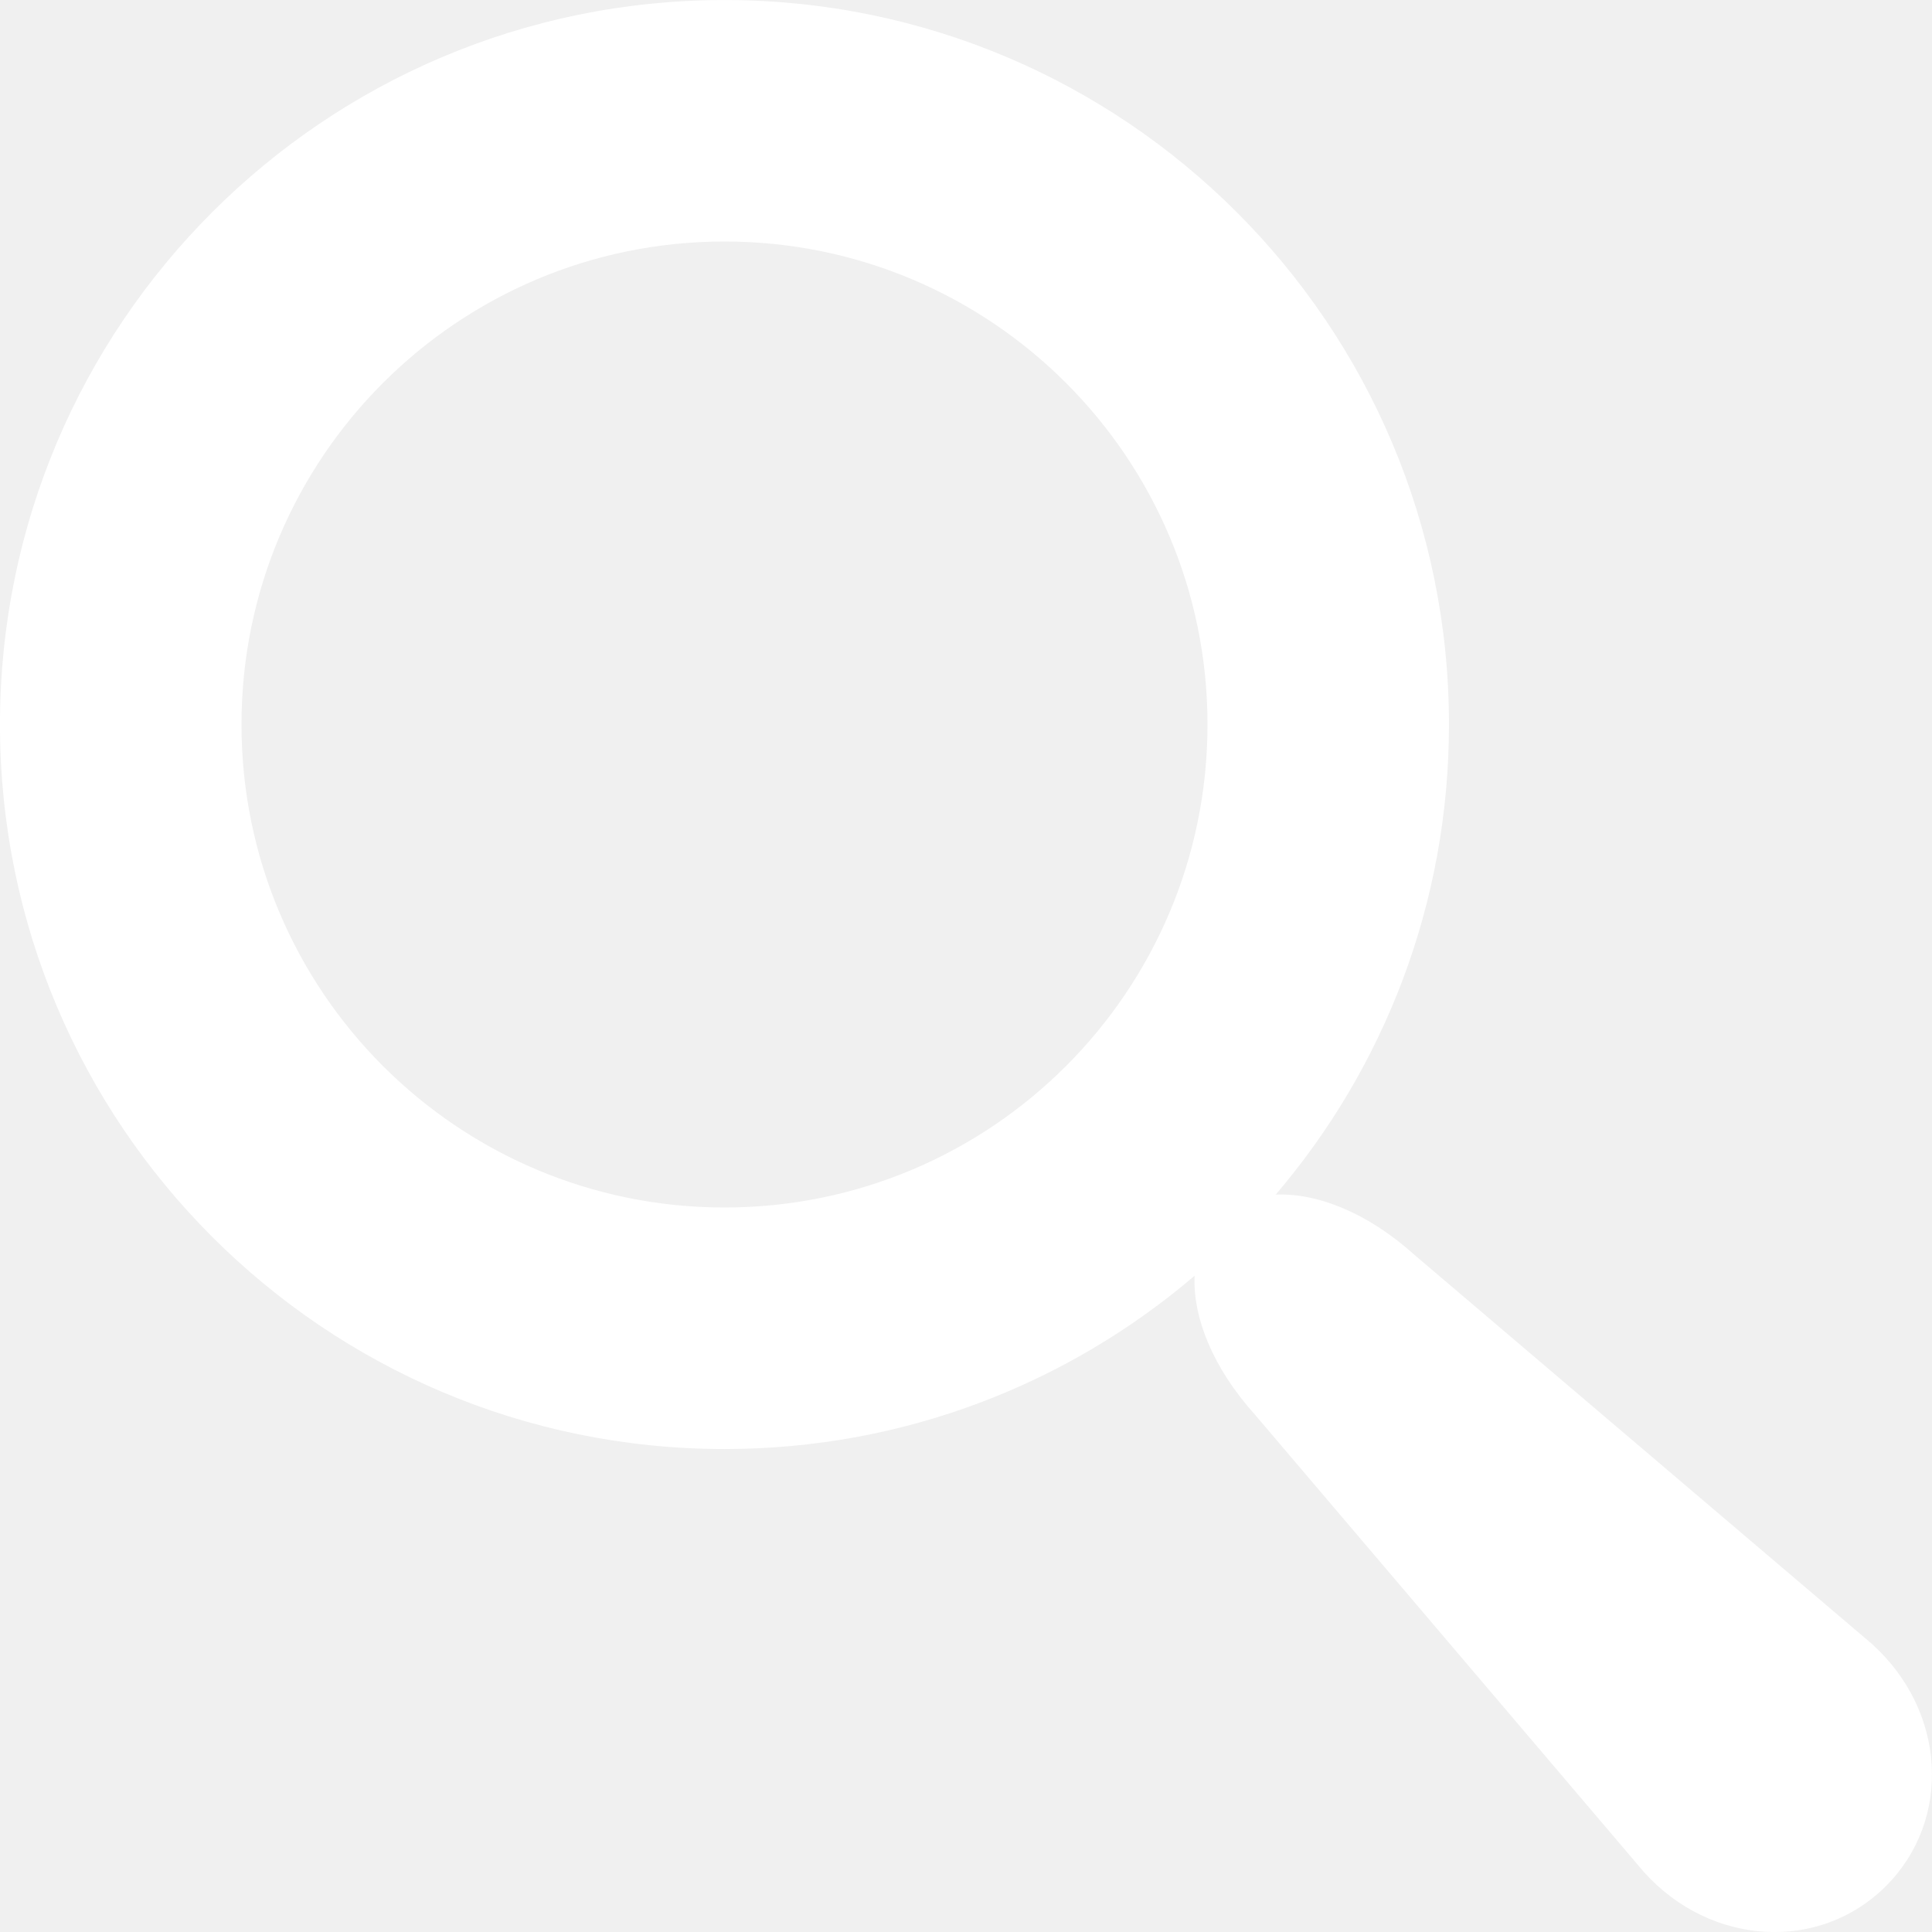
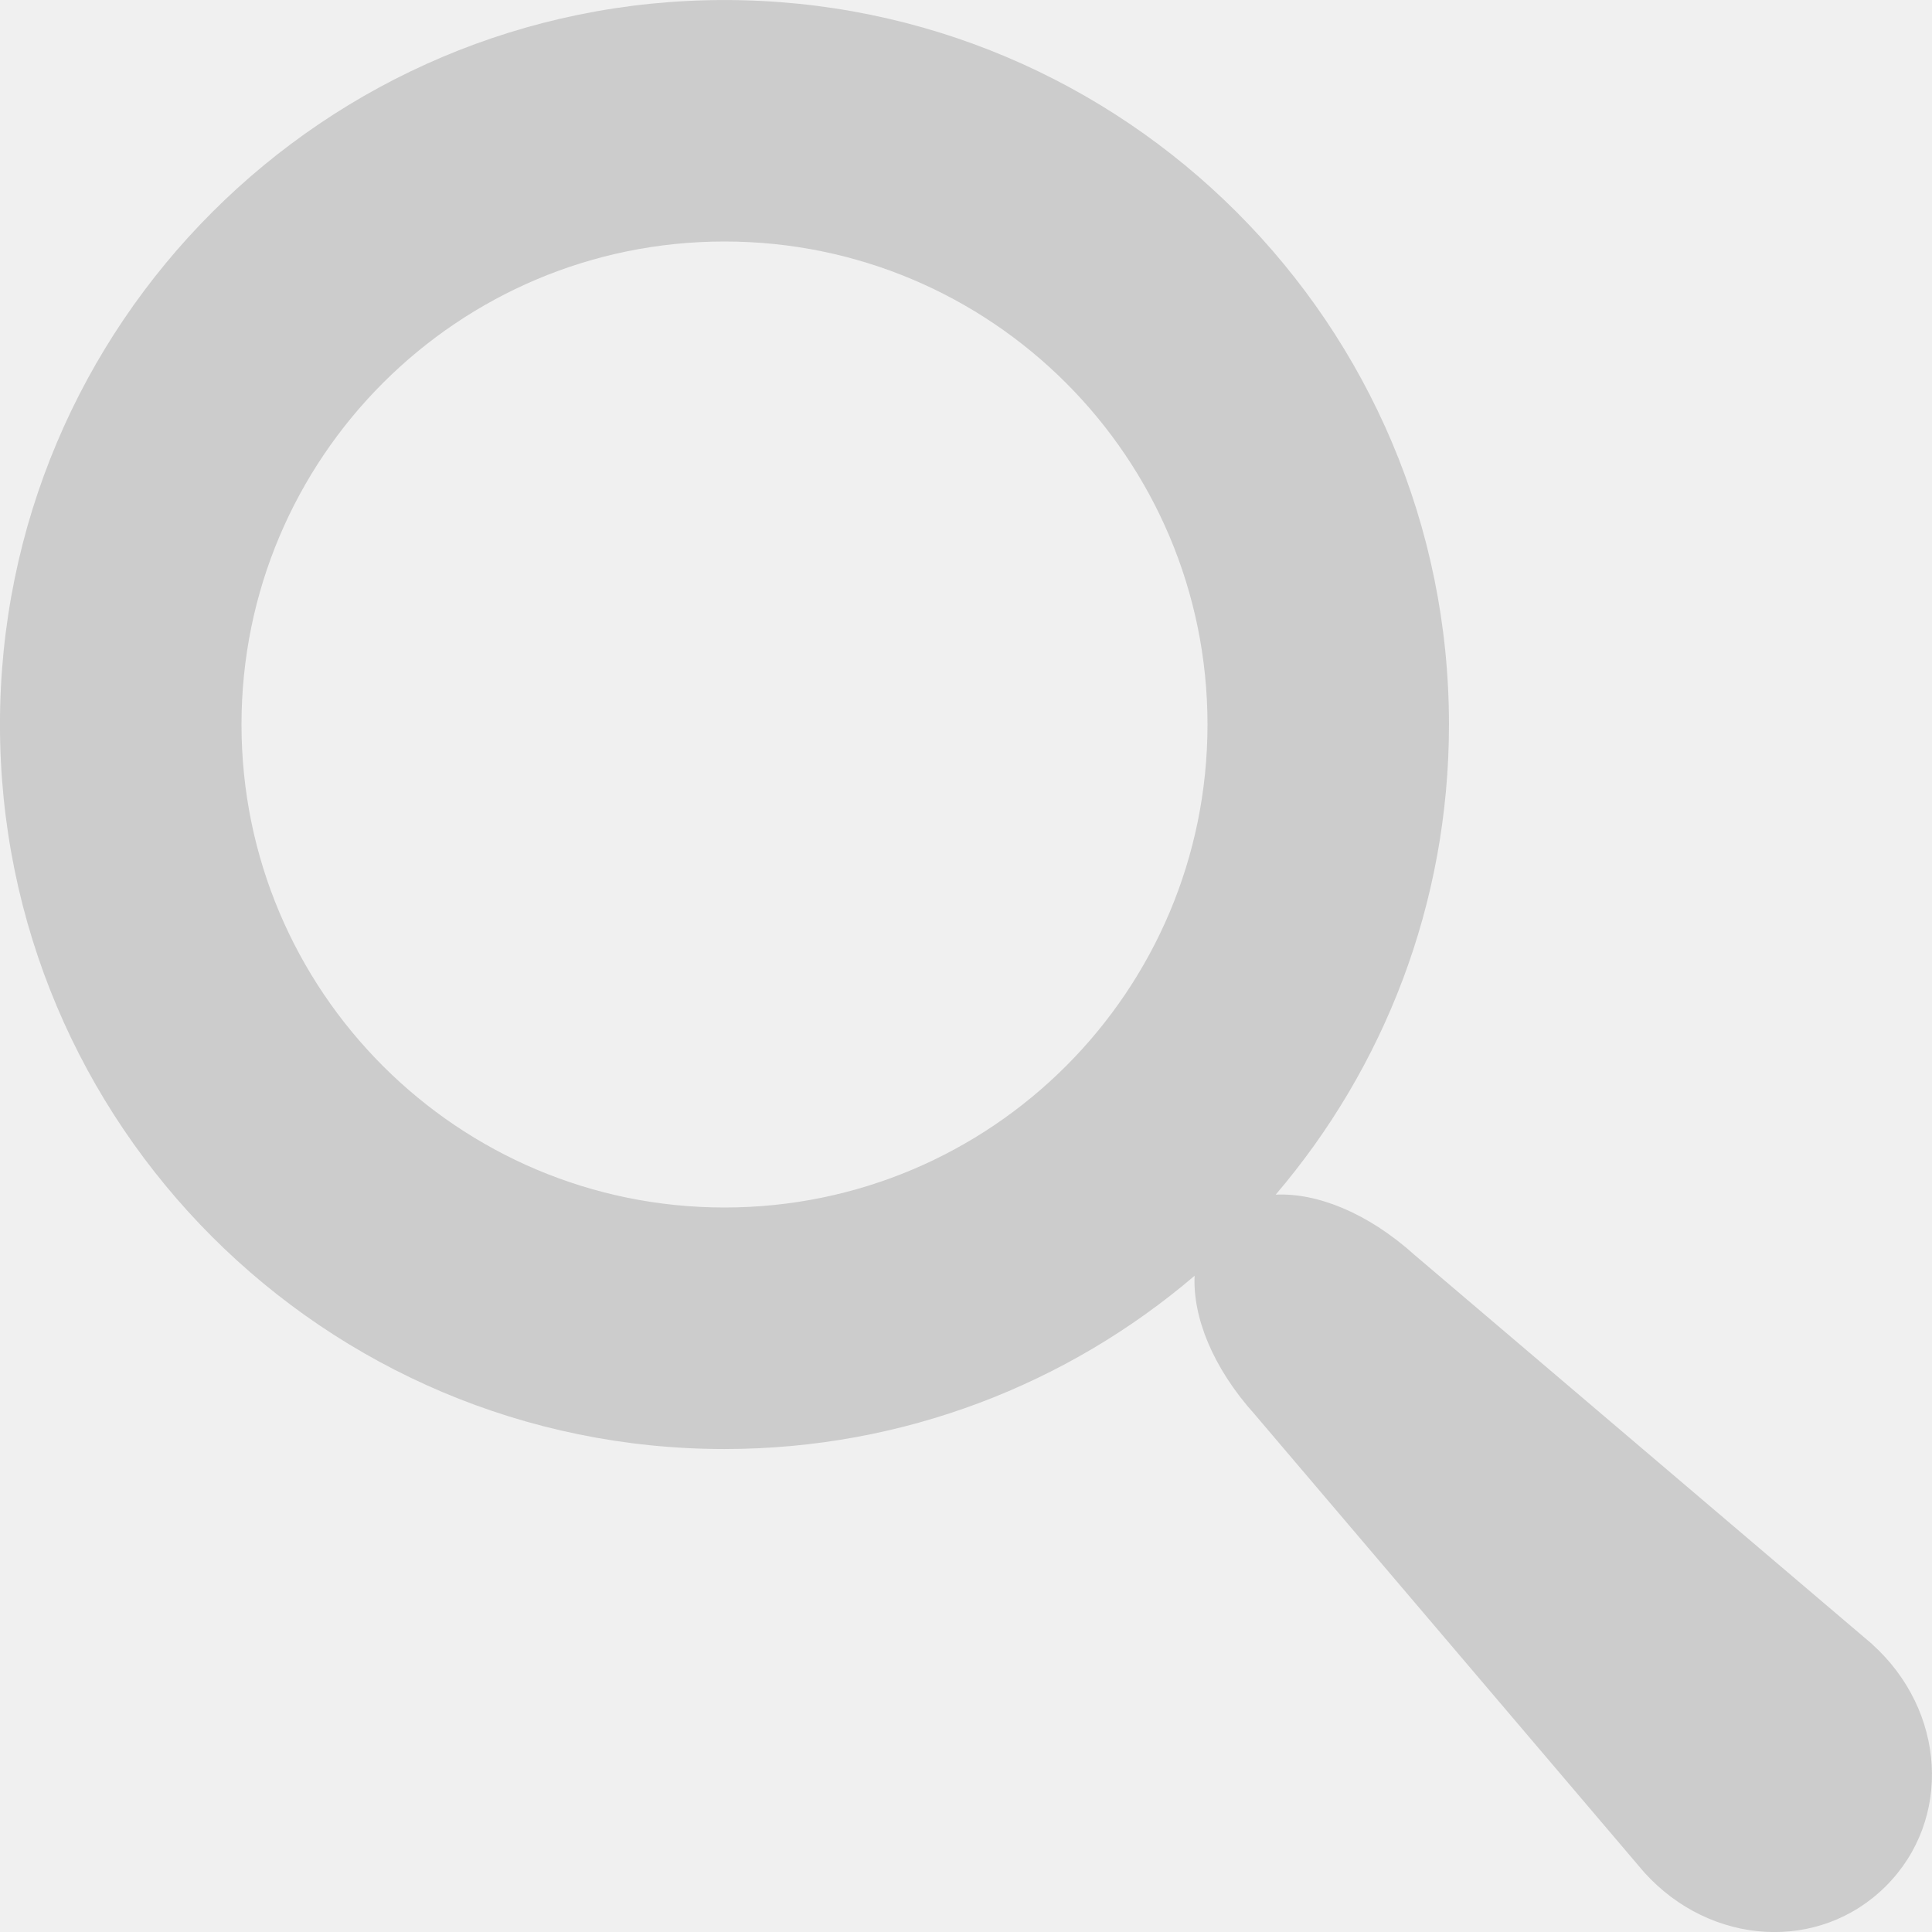
<svg xmlns="http://www.w3.org/2000/svg" version="1.1" width="64" height="64" viewBox="0 0 64 64">
-   <path fill="#fff" d="M62.016 54.462l-15.16-12.893c-1.567-1.41-3.243-2.058-4.597-1.995 3.578-4.192 5.74-9.63 5.74-15.573 0-13.255-10.745-24-24-24s-24 10.745-24 24 10.745 24 24 24c5.944 0 11.382-2.162 15.574-5.74-0.063 1.354 0.585 3.030 1.995 4.597l12.893 15.16c2.208 2.453 5.814 2.66 8.014 0.46s1.993-5.806-0.46-8.014zM24 40c-8.836 0-16-7.163-16-16s7.163-16 16-16 16 7.163 16 16-7.163 16-16 16z" />
+   <path fill="#ccc" d="M62.016 54.462l-15.16-12.893c-1.567-1.41-3.243-2.058-4.597-1.995 3.578-4.192 5.74-9.63 5.74-15.573 0-13.255-10.745-24-24-24s-24 10.745-24 24 10.745 24 24 24c5.944 0 11.382-2.162 15.574-5.74-0.063 1.354 0.585 3.030 1.995 4.597l12.893 15.16c2.208 2.453 5.814 2.66 8.014 0.46s1.993-5.806-0.46-8.014zM24 40c-8.836 0-16-7.163-16-16s7.163-16 16-16 16 7.163 16 16-7.163 16-16 16z" />
</svg>
